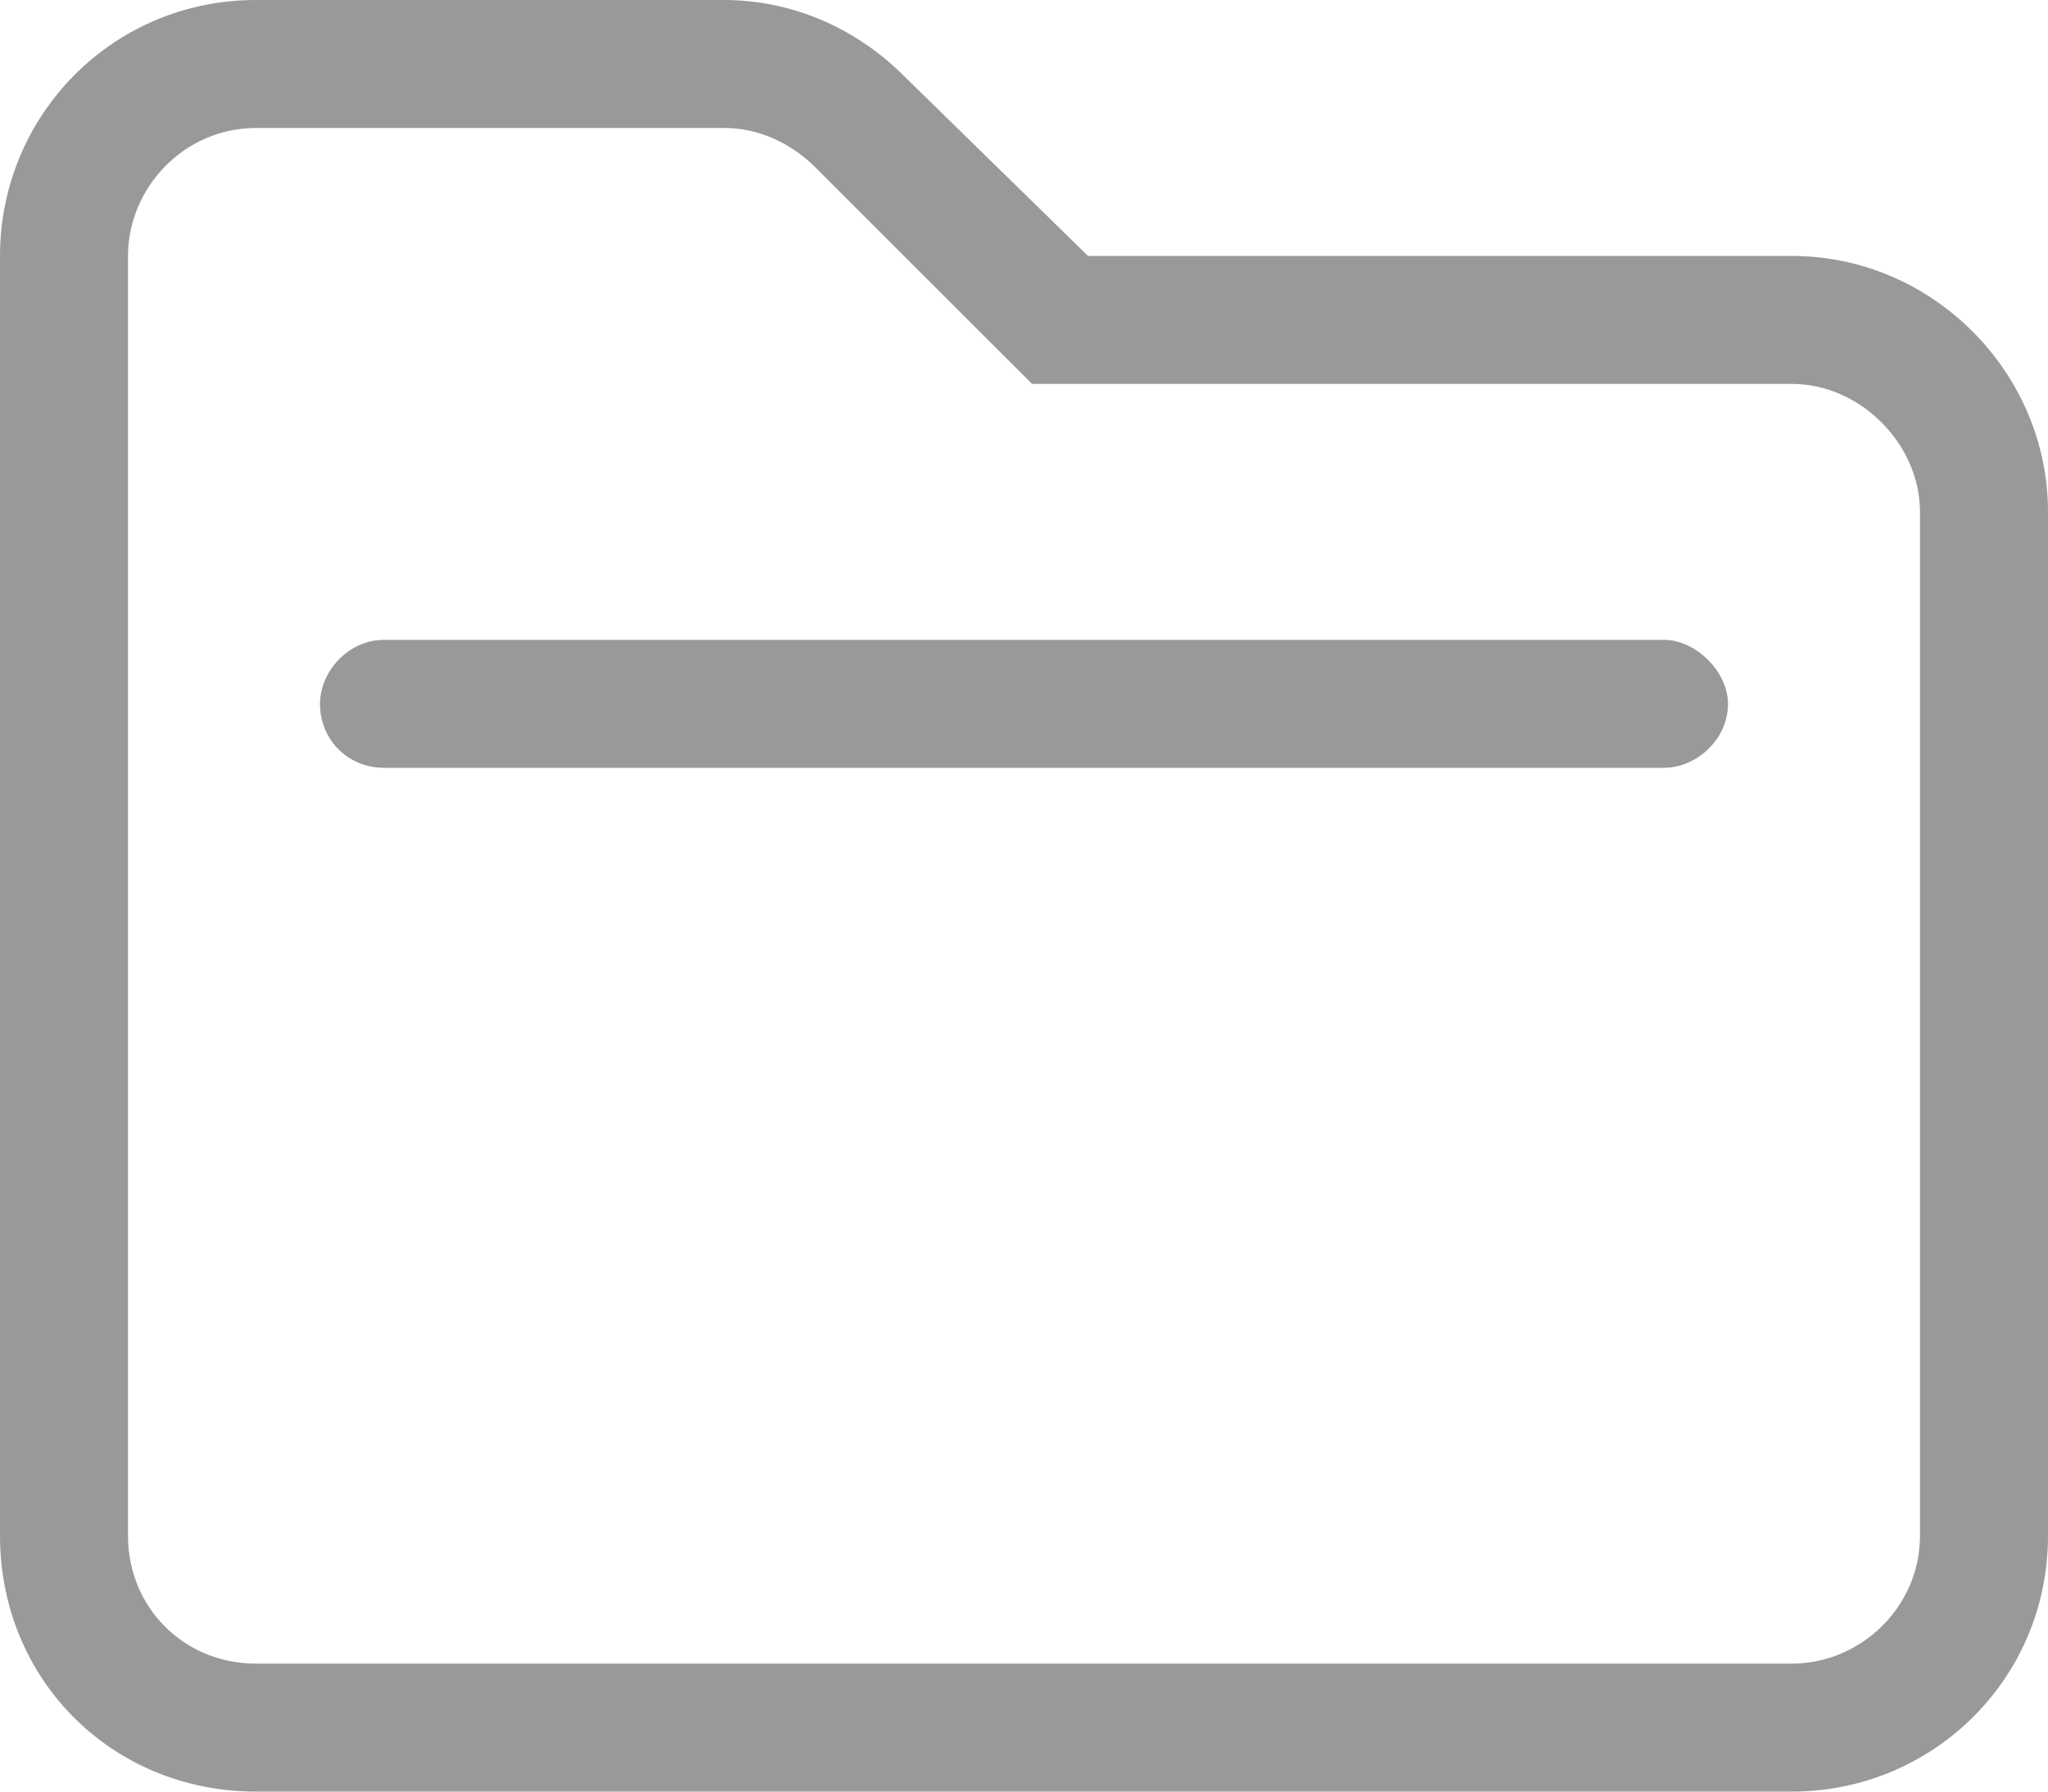
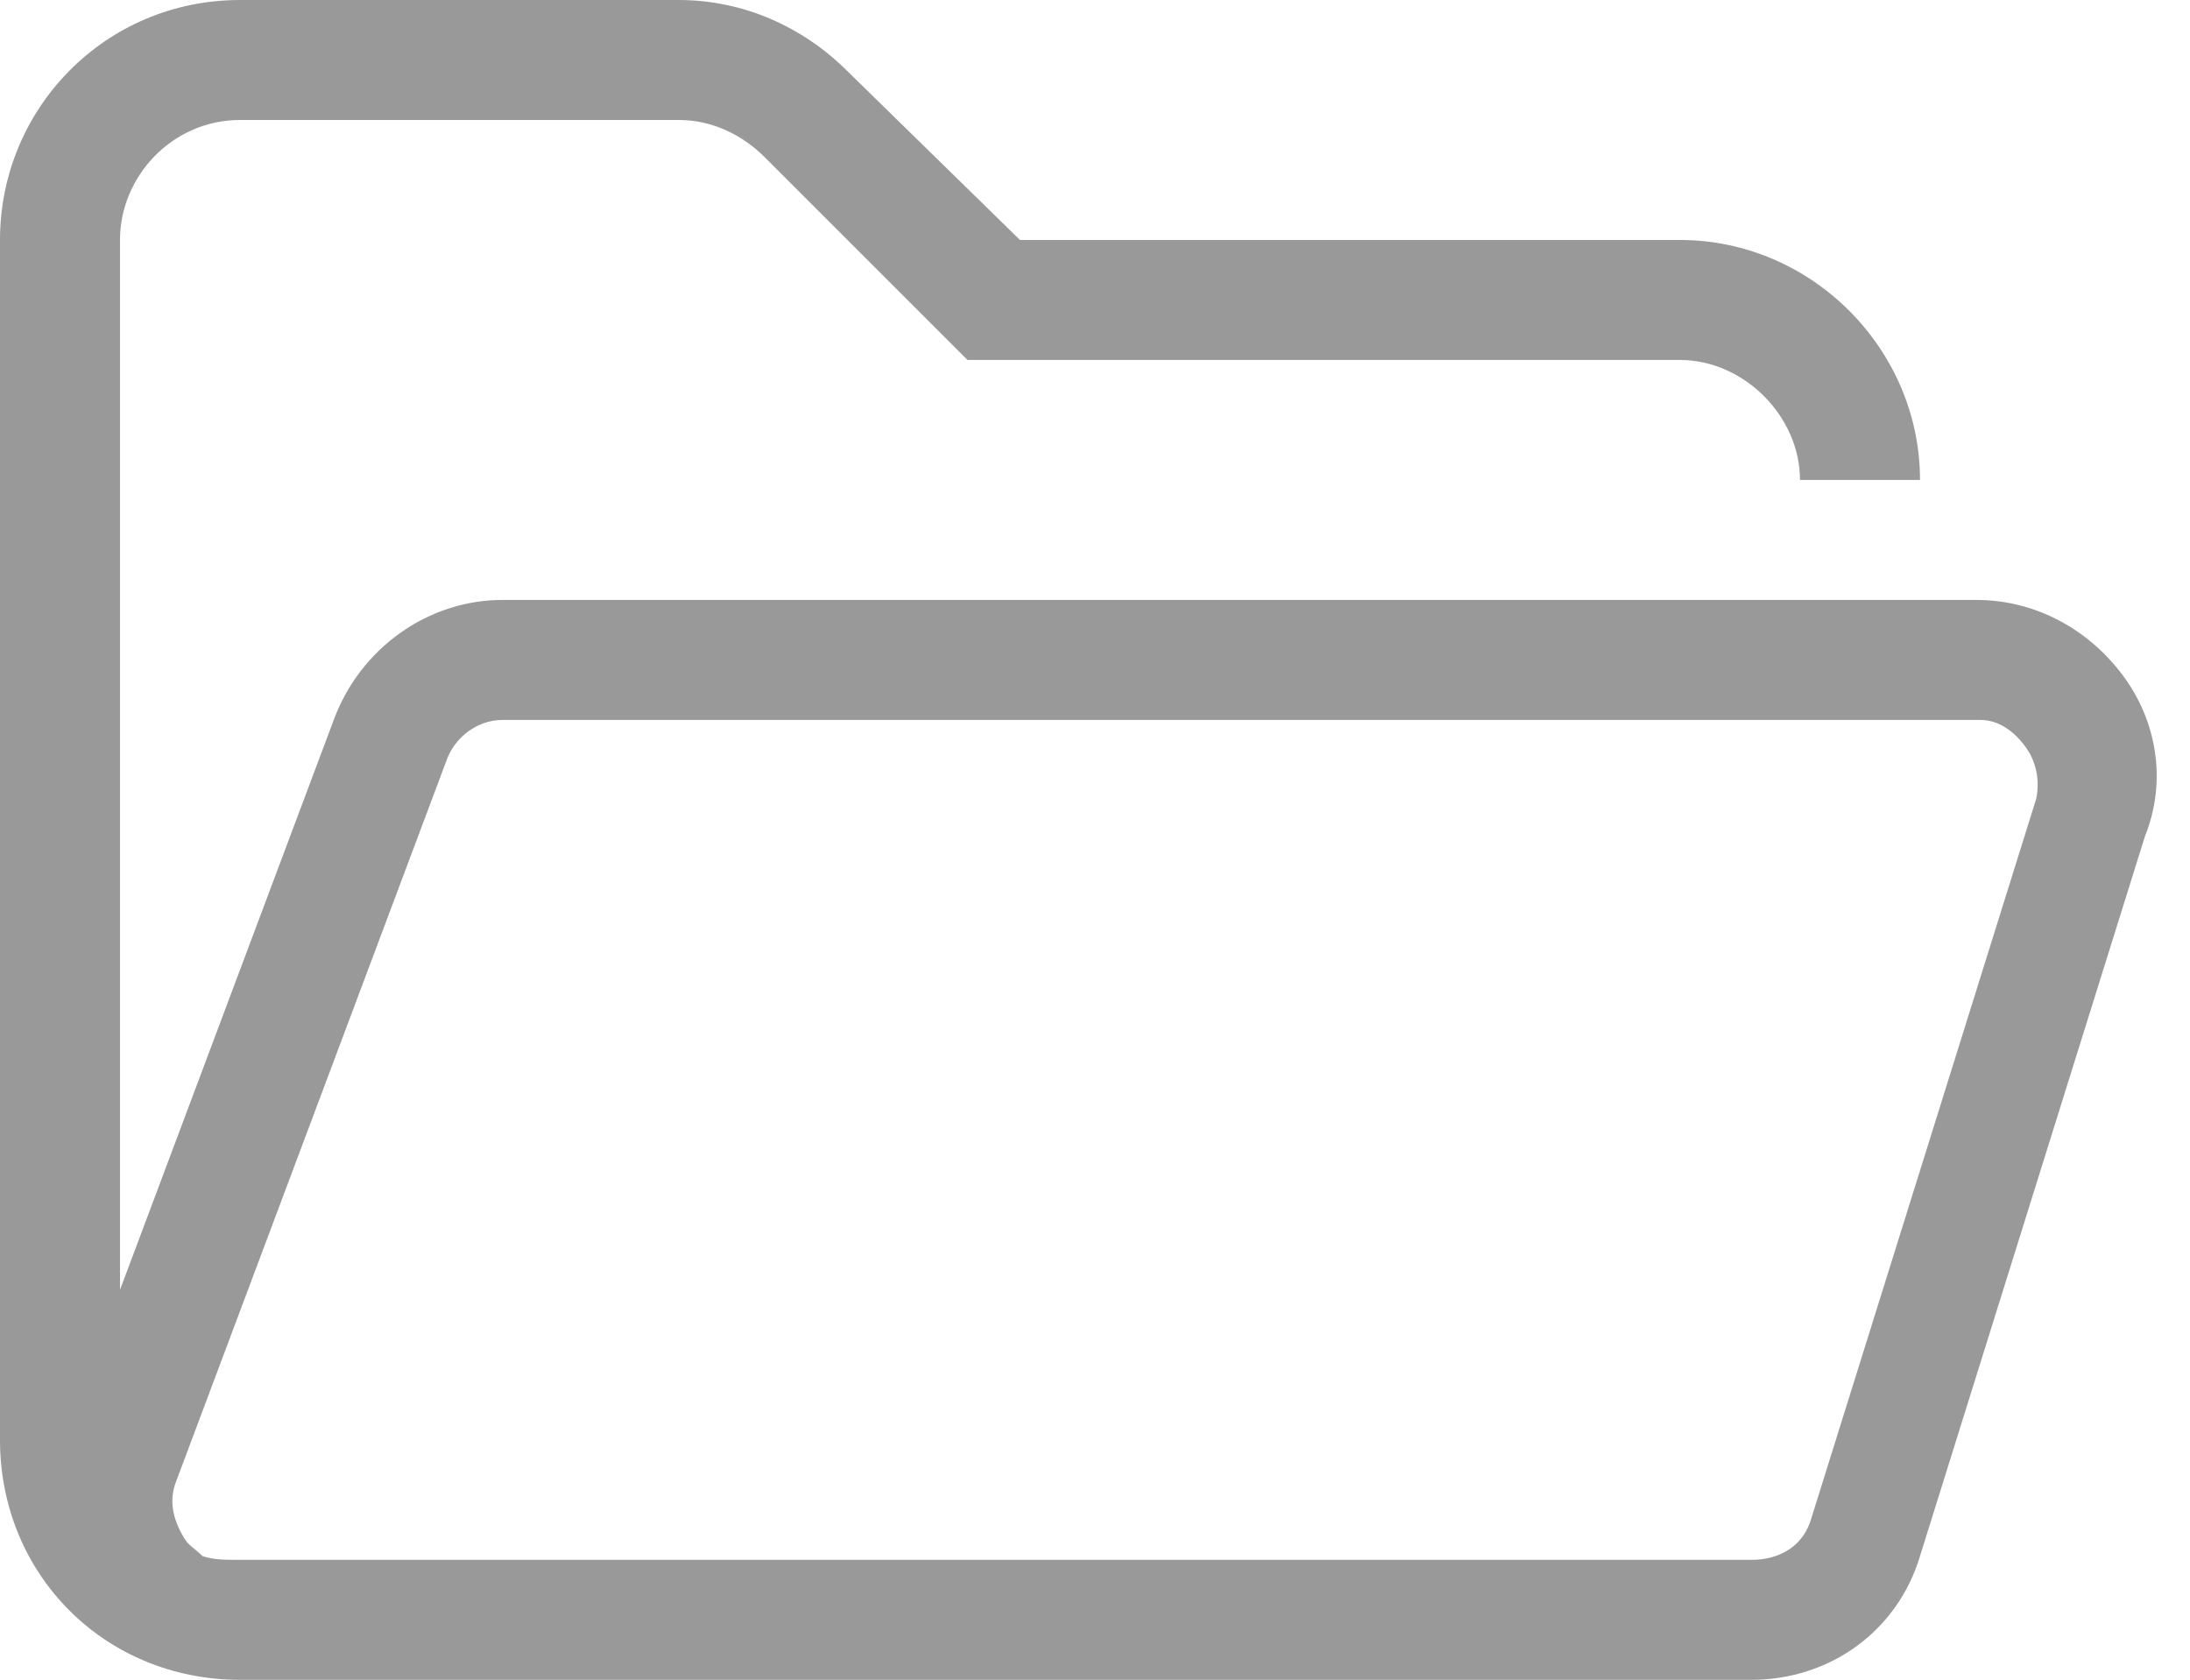
- <svg xmlns="http://www.w3.org/2000/svg" width="64" height="56" viewBox="0 0 64 56" fill="none">
-   <path d="M56 8H34L28.25 2.375C26.75 0.875 24.75 0 22.625 0H8C3.5 0 0 3.625 0 8V48C0 52.5 3.5 56 8 56H56C60.375 56 64 52.5 64 48V16C64 11.625 60.375 8 56 8ZM60 48C60 50.25 58.125 52 56 52H8C5.75 52 4 50.25 4 48V8C4 5.875 5.75 4 8 4H22.625C23.75 4 24.75 4.5 25.5 5.25L32.25 12H56C58.125 12 60 13.875 60 16V48ZM52 20H12C10.875 20 10 21 10 22C10 23.125 10.875 24 12 24H52C53 24 54 23.125 54 22C54 21 53 20 52 20Z" fill="#999999" />
+ <svg xmlns="http://www.w3.org/2000/svg" width="73" height="56" viewBox="0 0 73 56" fill="none">
+   <path d="M70.75 22.5C69.625 21 67.875 20 65.875 20H16.75C14.25 20 12 21.625 11.125 24L4 43V8C4 5.875 5.75 4 8 4H22.625C23.75 4 24.75 4.5 25.5 5.25L32.25 12H56C58.125 12 60 13.875 60 16H64C64 11.625 60.375 8 56 8H34L28.25 2.375C26.75 0.875 24.75 0 22.625 0H8C3.5 0 0 3.625 0 8V48C0 52.5 3.5 56 8 56H58.375C61 56 63.25 54.375 64 51.875L71.5 27.875C72.25 26 71.875 24 70.75 22.5ZM67.875 26.625L60.375 50.625C60.125 51.5 59.375 52 58.375 52H8C7.5 52 7.125 52 6.75 51.875C6.5 51.625 6.25 51.5 6.125 51.25C5.75 50.625 5.625 50 5.875 49.375L14.875 25.375C15.125 24.625 15.875 24 16.75 24H66C66.625 24 67.125 24.375 67.5 24.875C67.875 25.375 68 26 67.875 26.625Z" fill="#999999" />
</svg>
